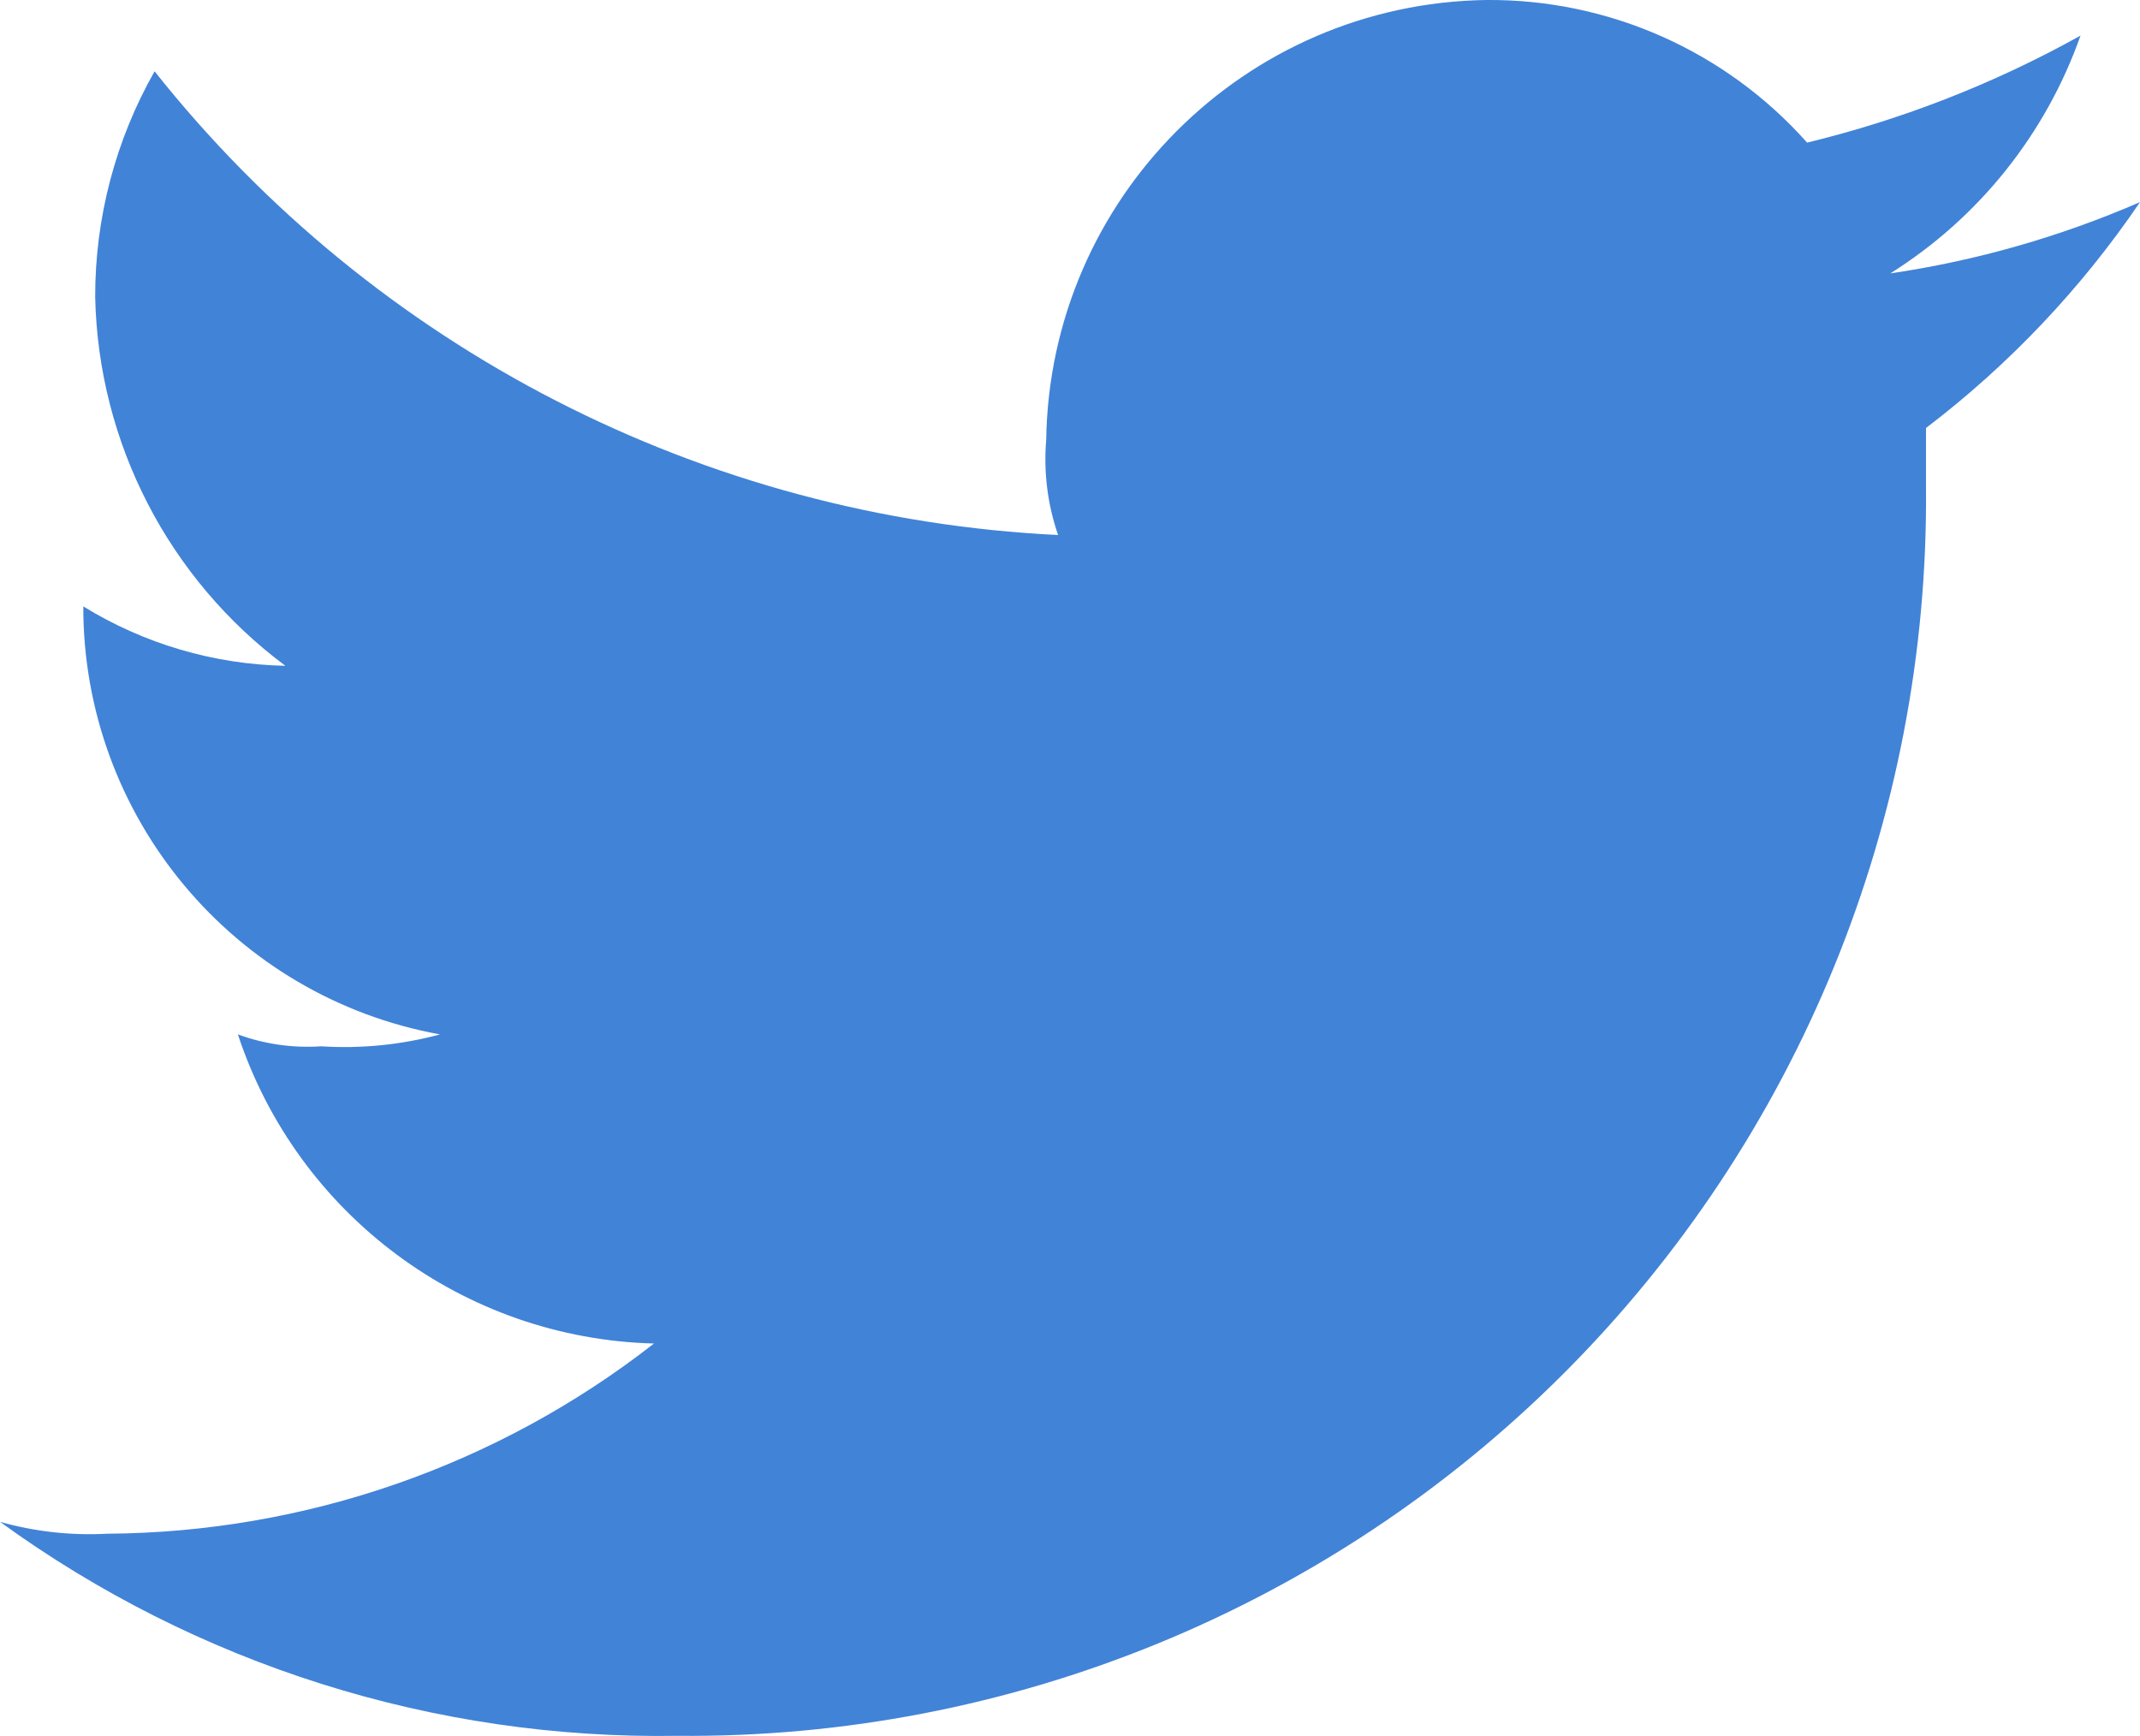
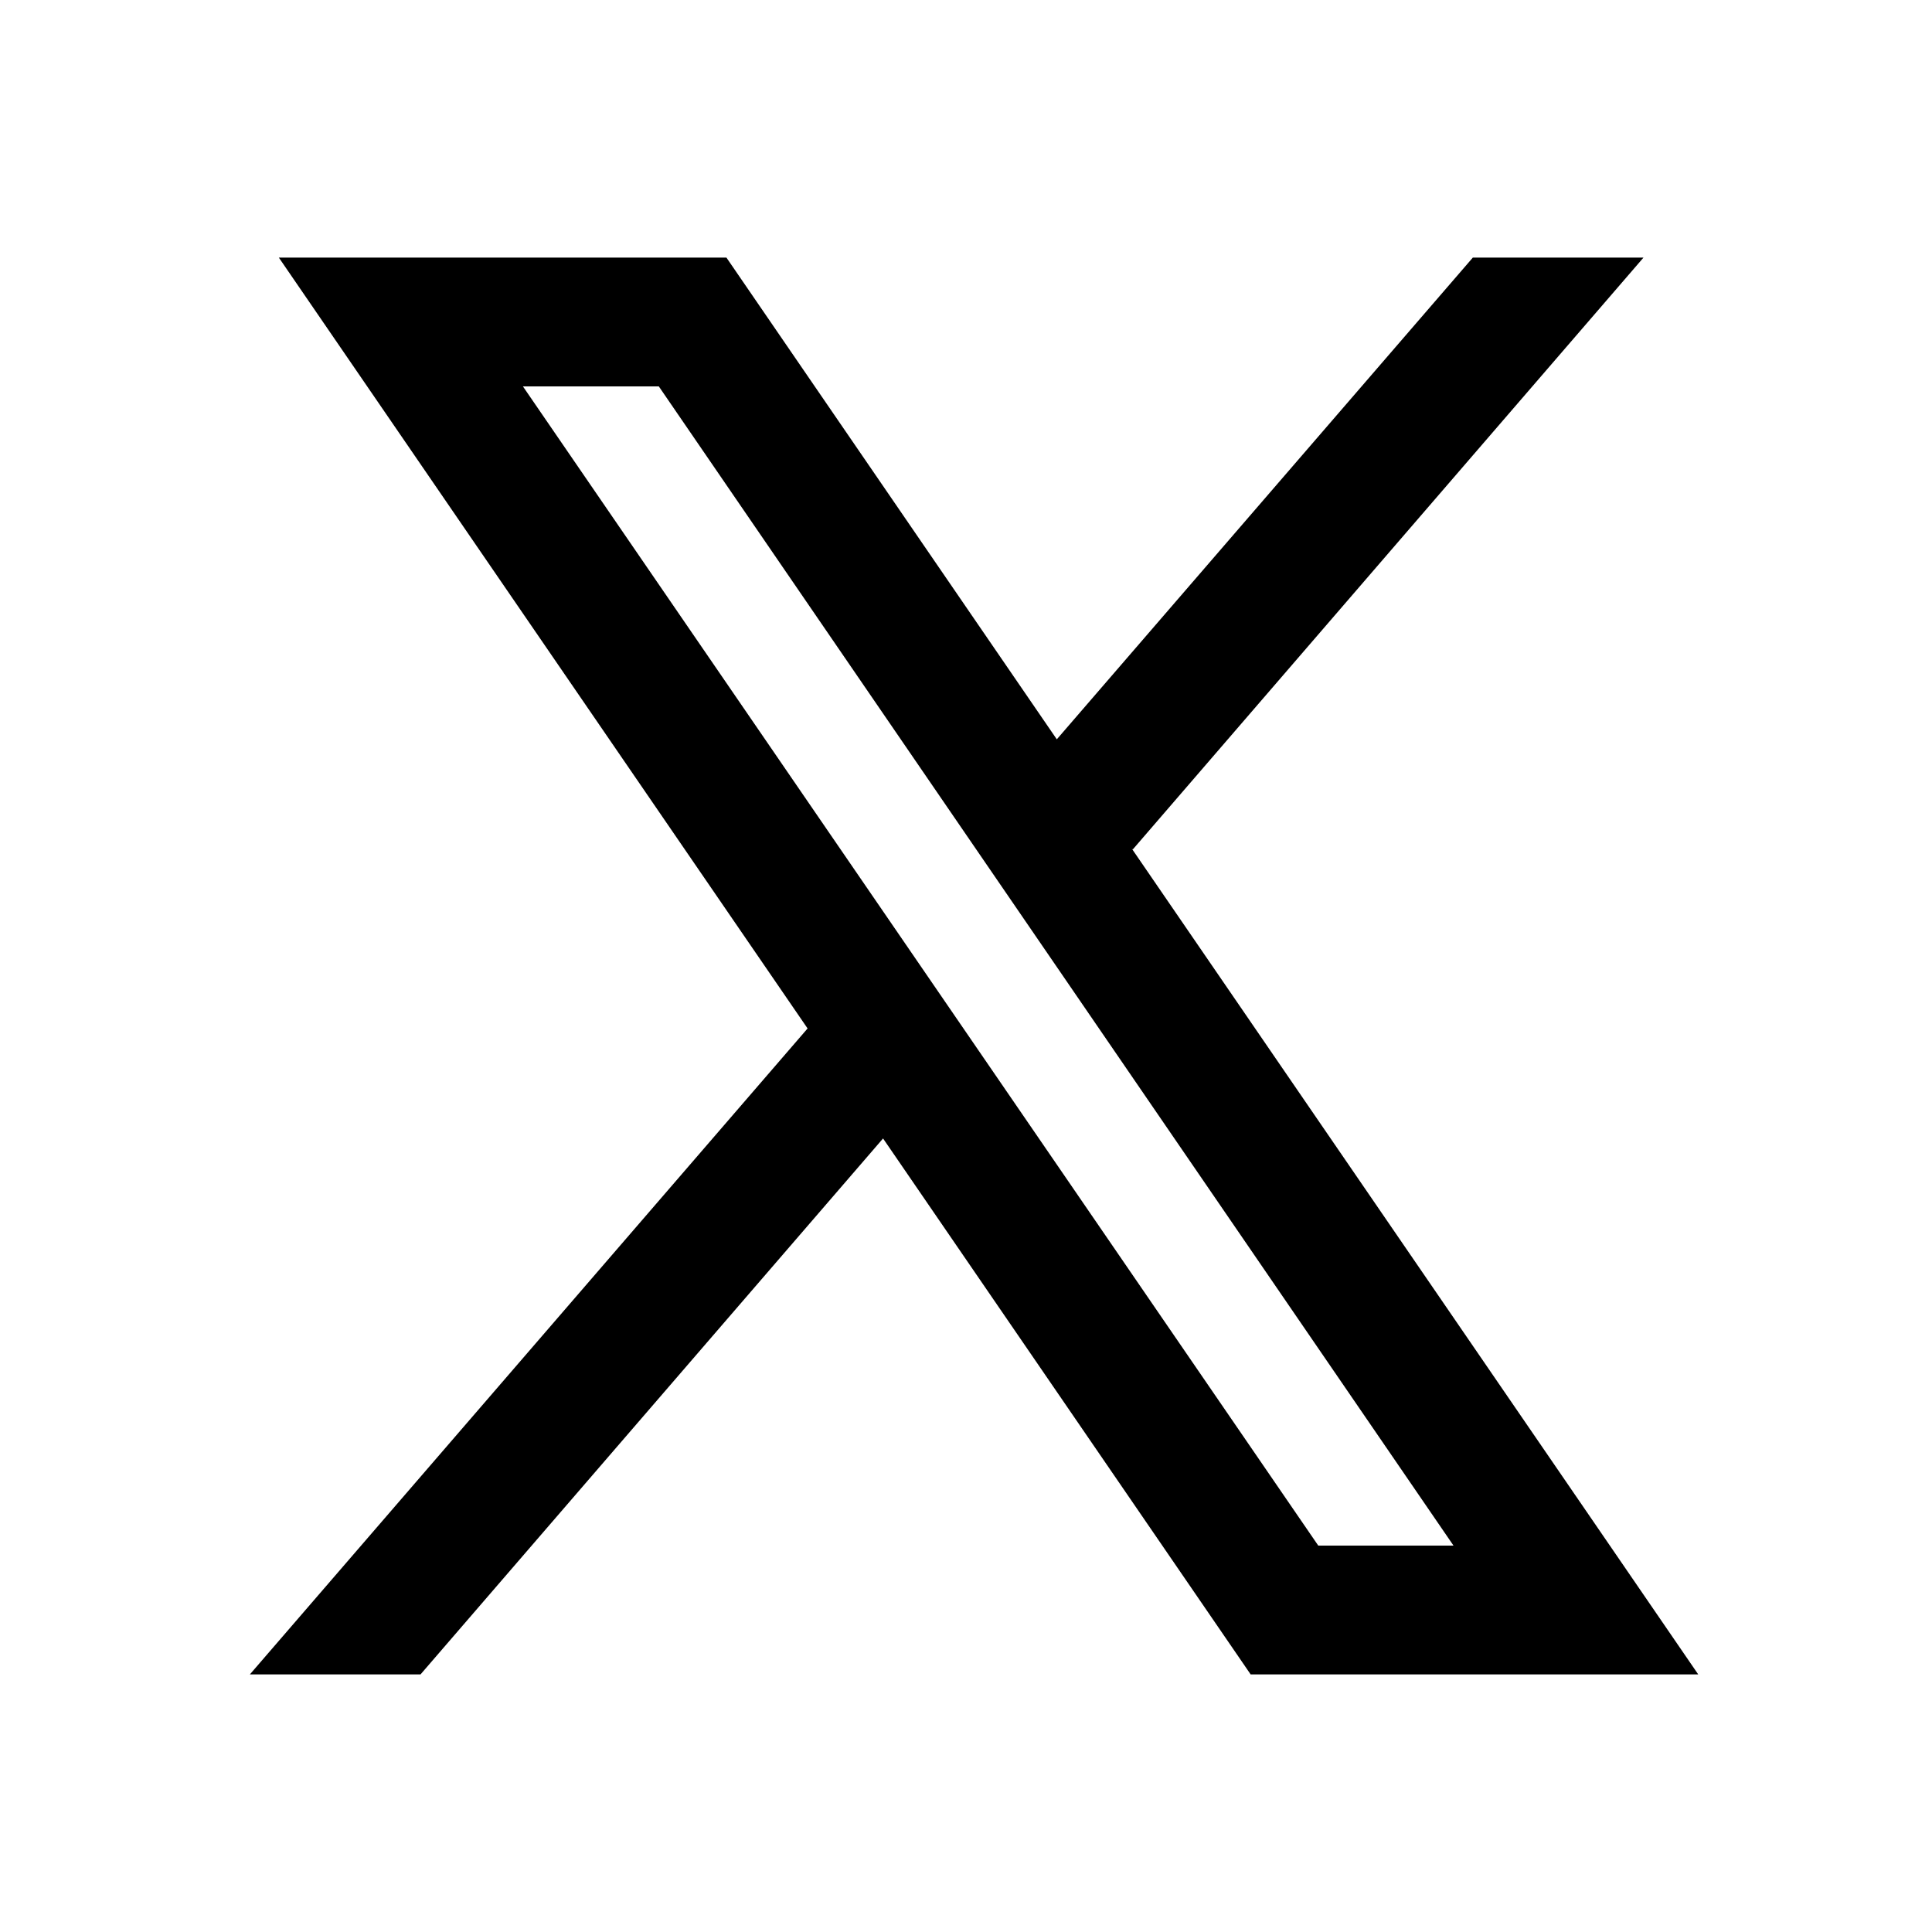
- <svg xmlns="http://www.w3.org/2000/svg" width="25" height="20.278" viewBox="0 0 25 20.278">
-   <path id="Path_2" data-name="Path 2" d="M45.917,22.278A14.454,14.454,0,0,0,60.5,7.694V7A11.289,11.289,0,0,0,63,4.361a11.53,11.53,0,0,1-2.917.833,5.4,5.4,0,0,0,2.222-2.778,12.739,12.739,0,0,1-3.194,1.25A4.96,4.96,0,0,0,55.361,2a5.218,5.218,0,0,0-5.139,5.139,2.708,2.708,0,0,0,.139,1.111A14.36,14.36,0,0,1,39.806,2.833a5.319,5.319,0,0,0-.694,2.639,5.518,5.518,0,0,0,2.222,4.306,4.682,4.682,0,0,1-2.361-.694h0a5.076,5.076,0,0,0,4.167,5,4.282,4.282,0,0,1-1.389.139,2.364,2.364,0,0,1-.972-.139,5.262,5.262,0,0,0,4.861,3.611,10.486,10.486,0,0,1-6.389,2.222A3.845,3.845,0,0,1,38,19.778a13.11,13.11,0,0,0,7.917,2.5" transform="translate(-38 -2)" fill="#4183D7" fill-rule="evenodd" />
+ <svg xmlns="http://www.w3.org/2000/svg" viewBox="0 0 30 30" width="30px" height="30px">
+   <path d="M26.37,26l-8.795-12.822l0.015,0.012L25.52,4h-2.65l-6.46,7.48L11.28,4H4.33l8.211,11.971L12.54,15.97L3.88,26h2.65 l7.182-8.322L19.42,26H26.37z M10.23,6l12.34,18h-2.1L8.12,6H10.23z" />
</svg>
